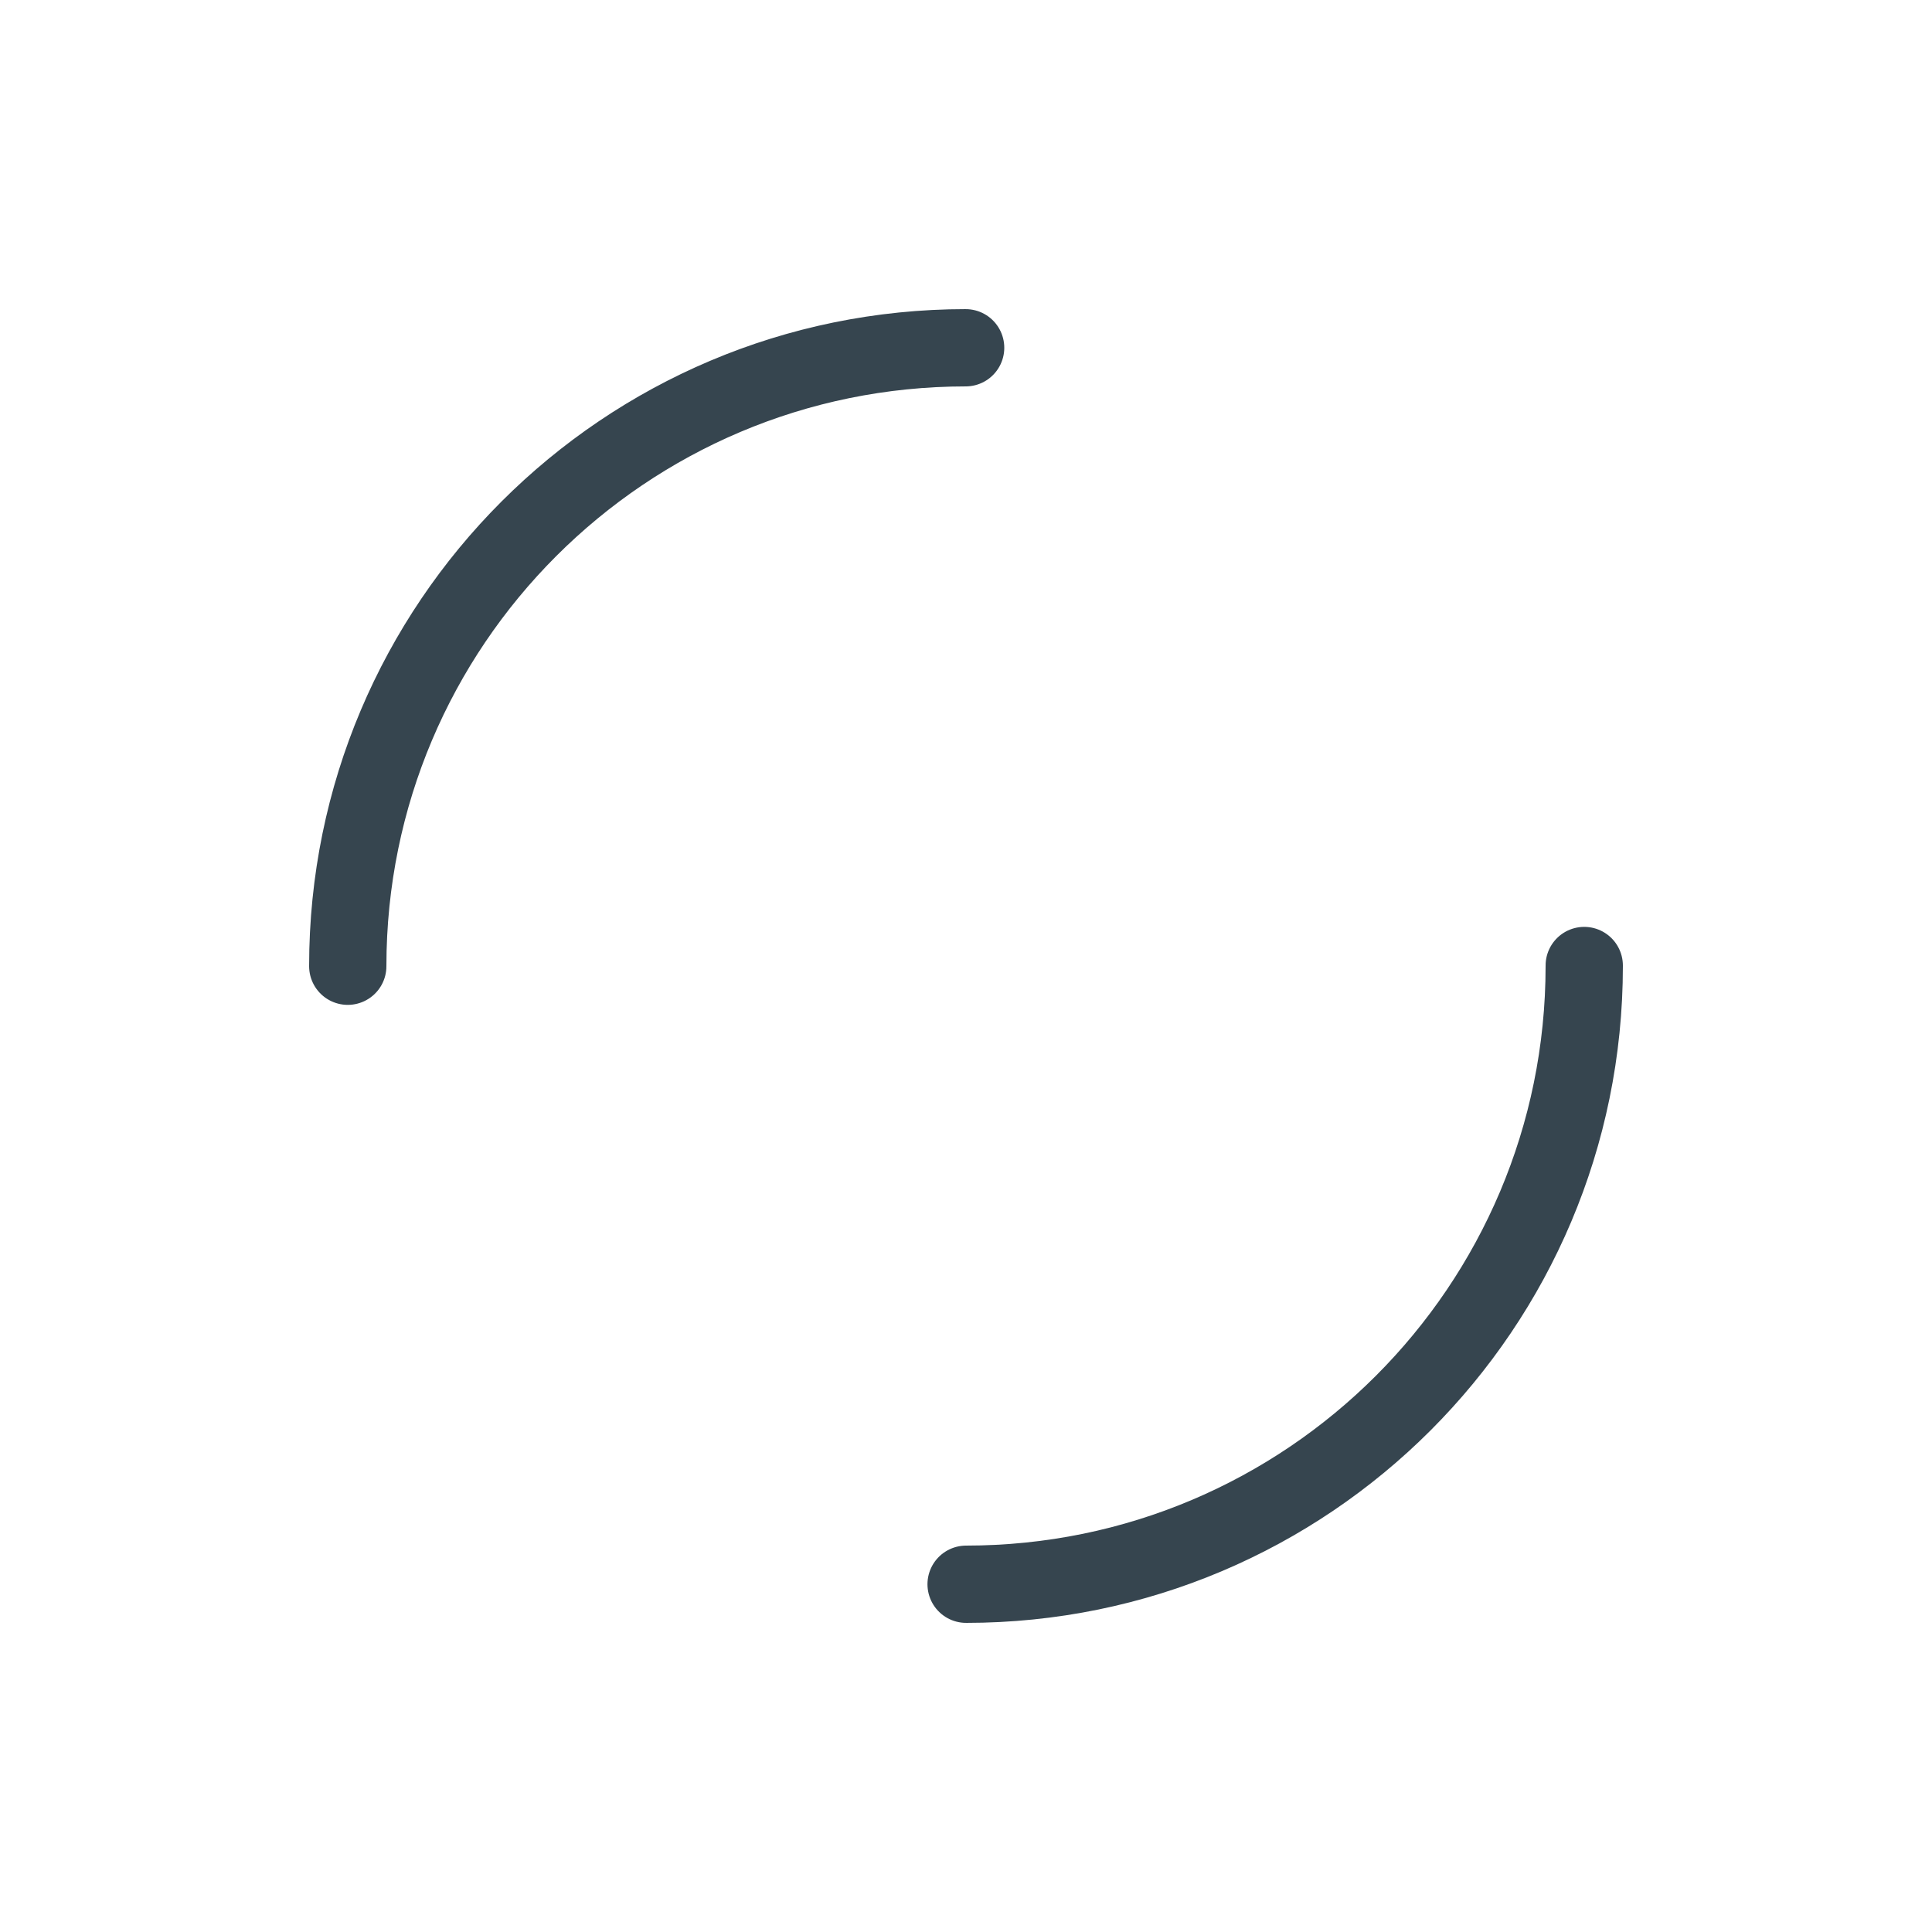
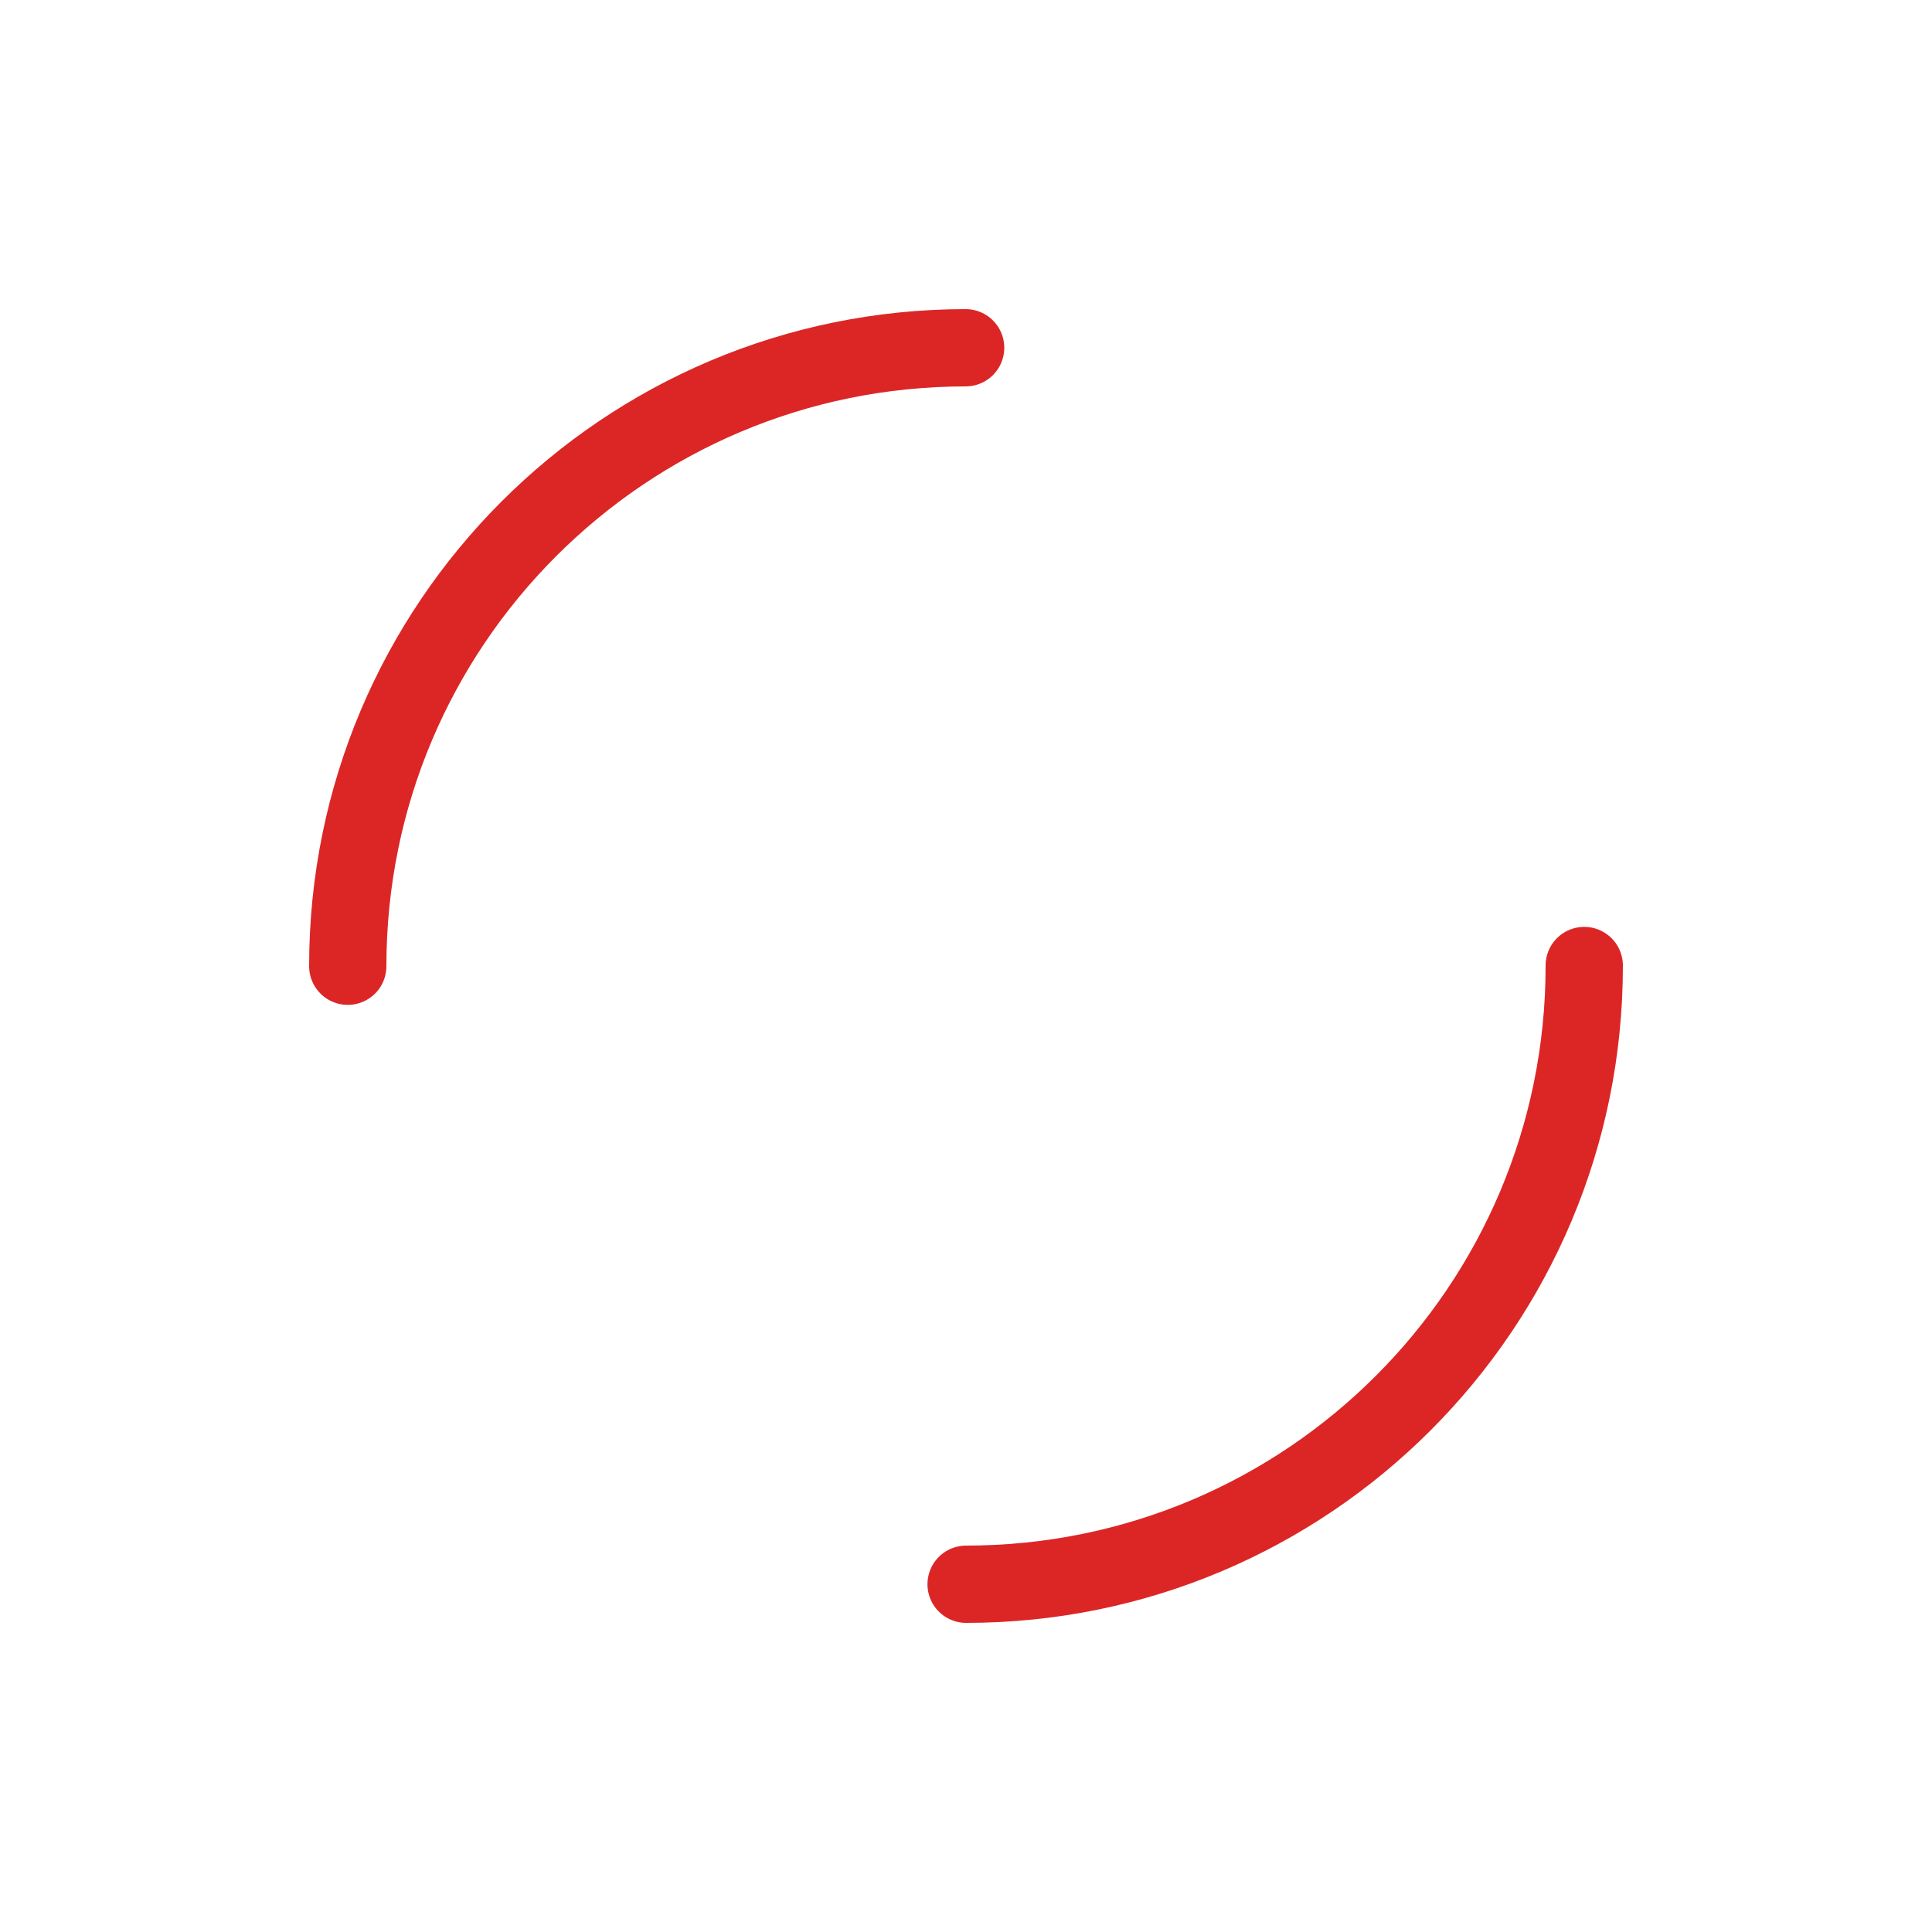
<svg xmlns="http://www.w3.org/2000/svg" viewBox="0 0 100 100" preserveAspectRatio="xMidYMid" width="200" height="200" style="shape-rendering: auto; display: block; background: transparent;">
  <g>
-     <circle stroke-linecap="round" fill="none" stroke-dasharray="50.265 50.265" stroke="#36454F" stroke-width="4" r="32" cy="50" cx="50">
+     <circle stroke-linecap="round" fill="none" stroke-dasharray="50.265 50.265" stroke="#dc2626" stroke-width="4" r="32" cy="50" cx="50">
      <animateTransform values="0 50 50;360 50 50" keyTimes="0;1" dur="1s" repeatCount="indefinite" type="rotate" attributeName="transform" />
    </circle>
    <g />
  </g>
</svg>
